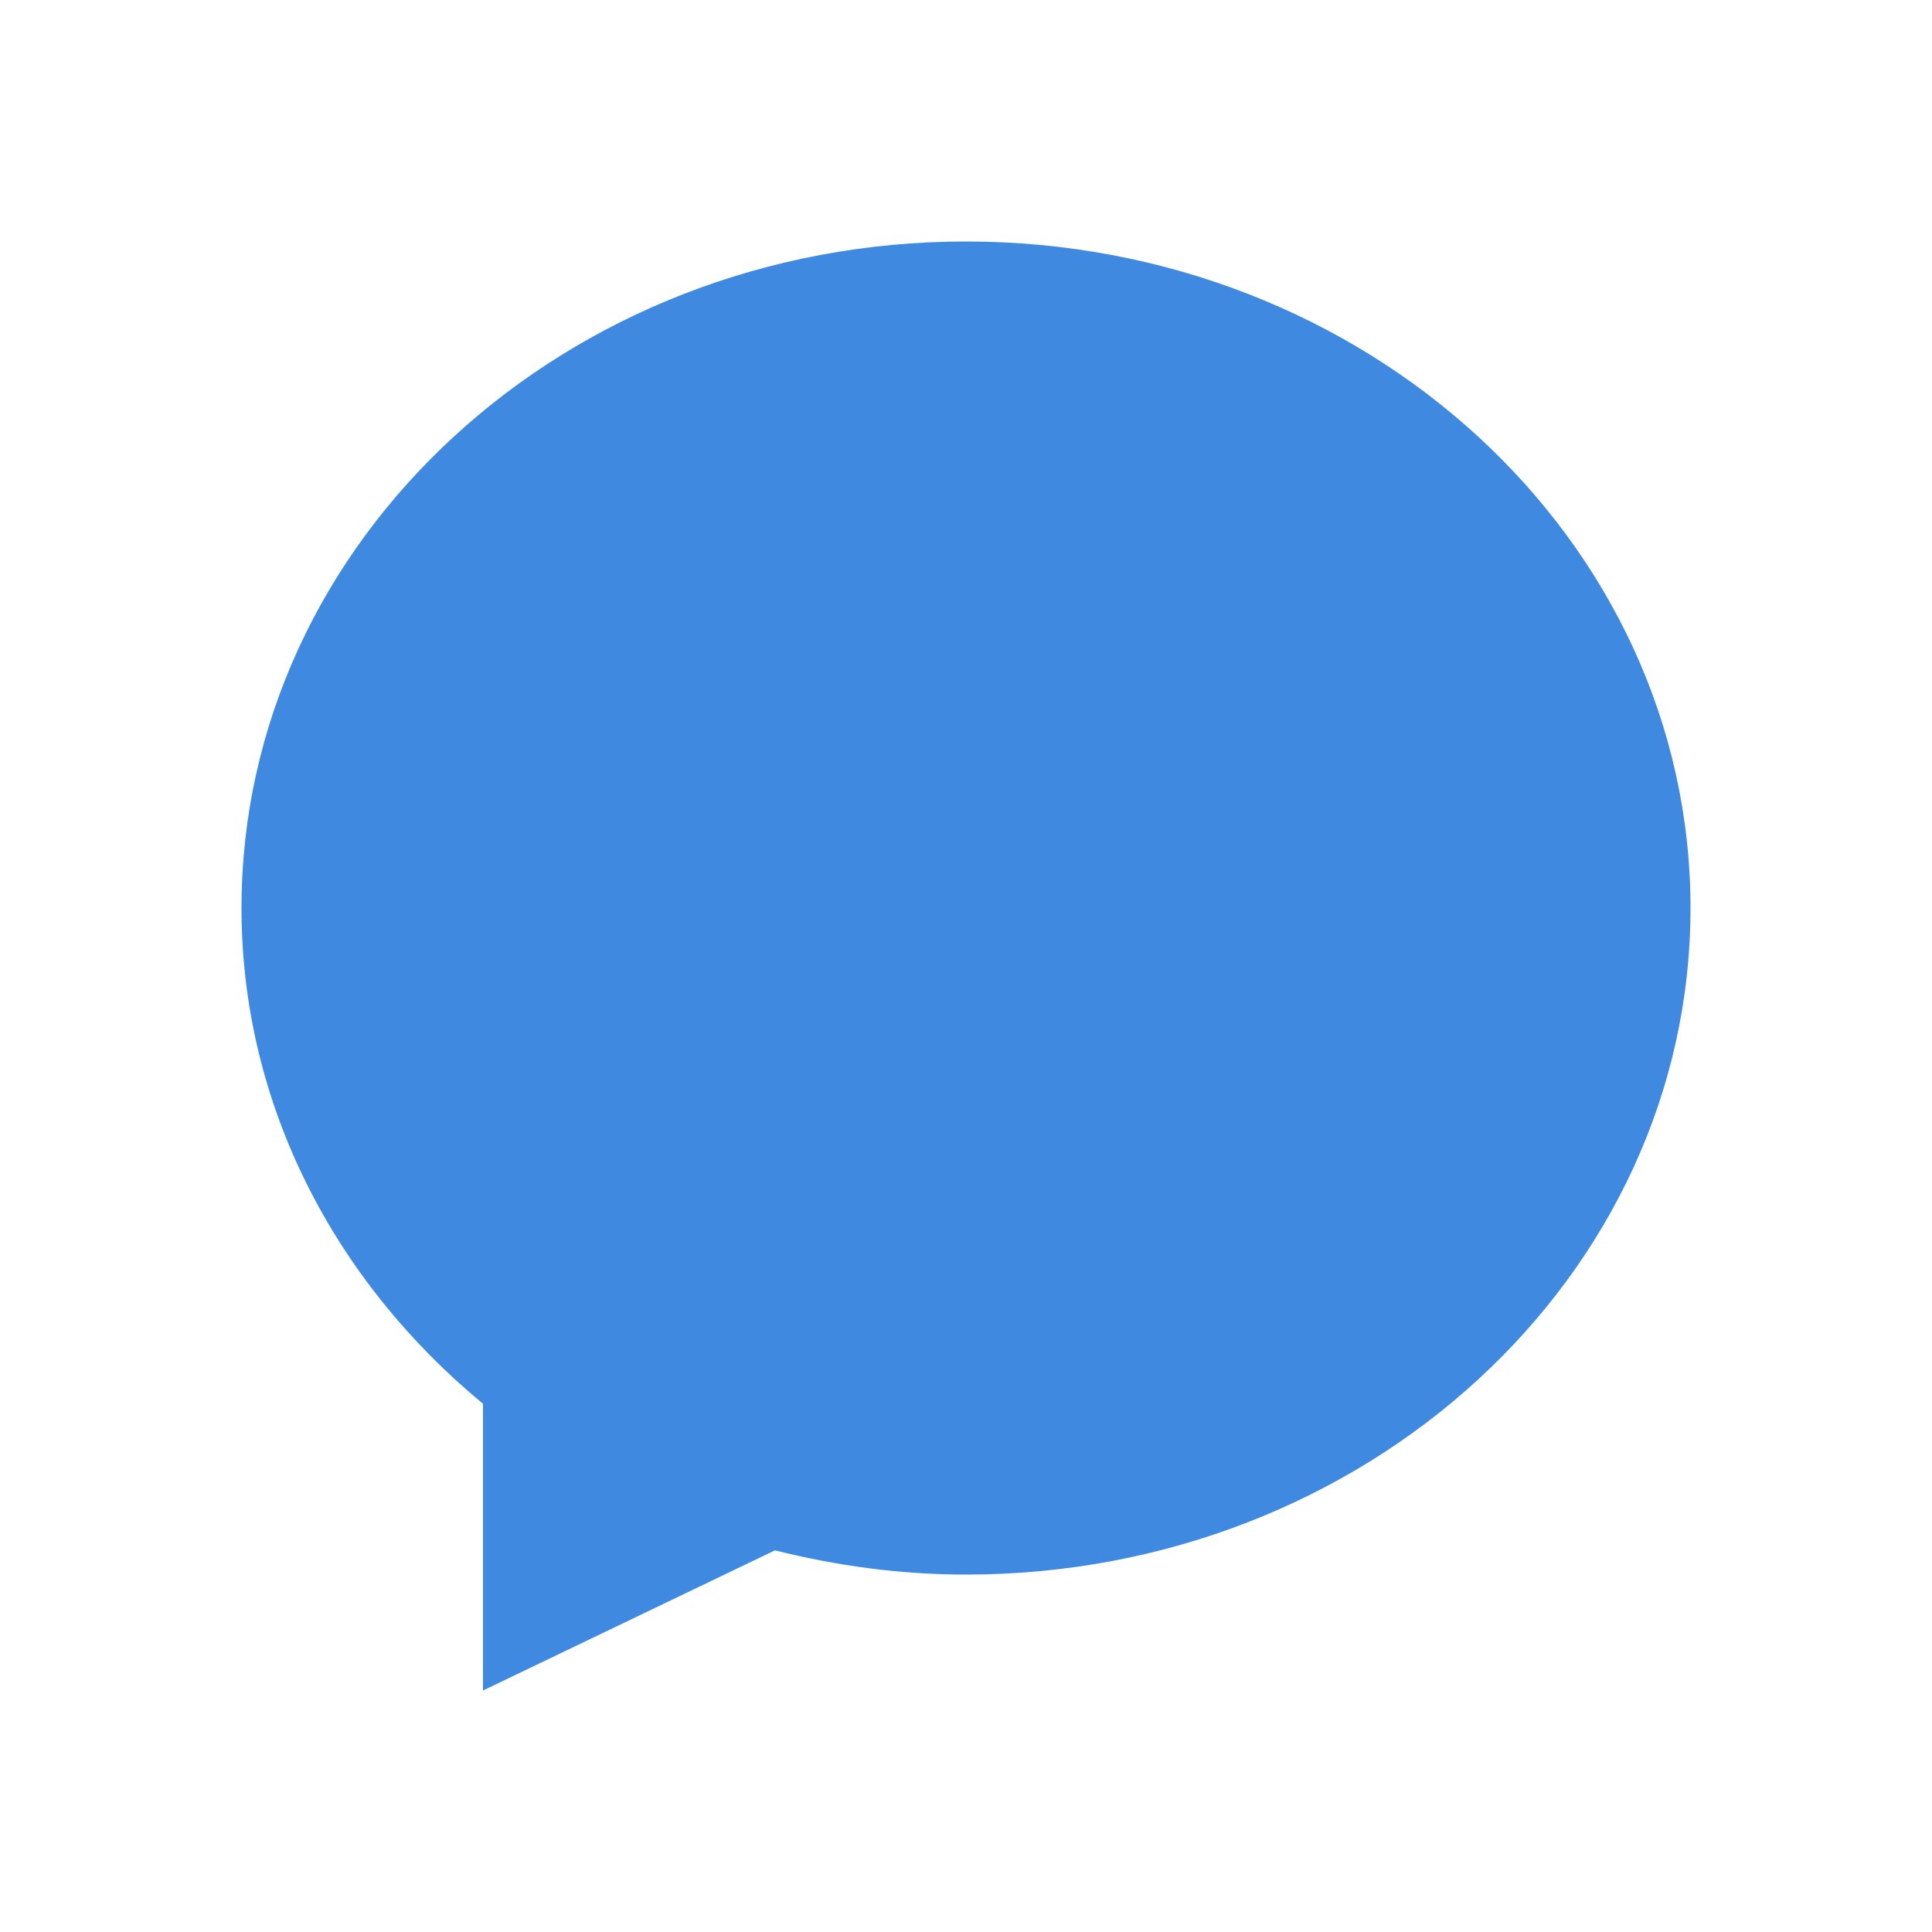
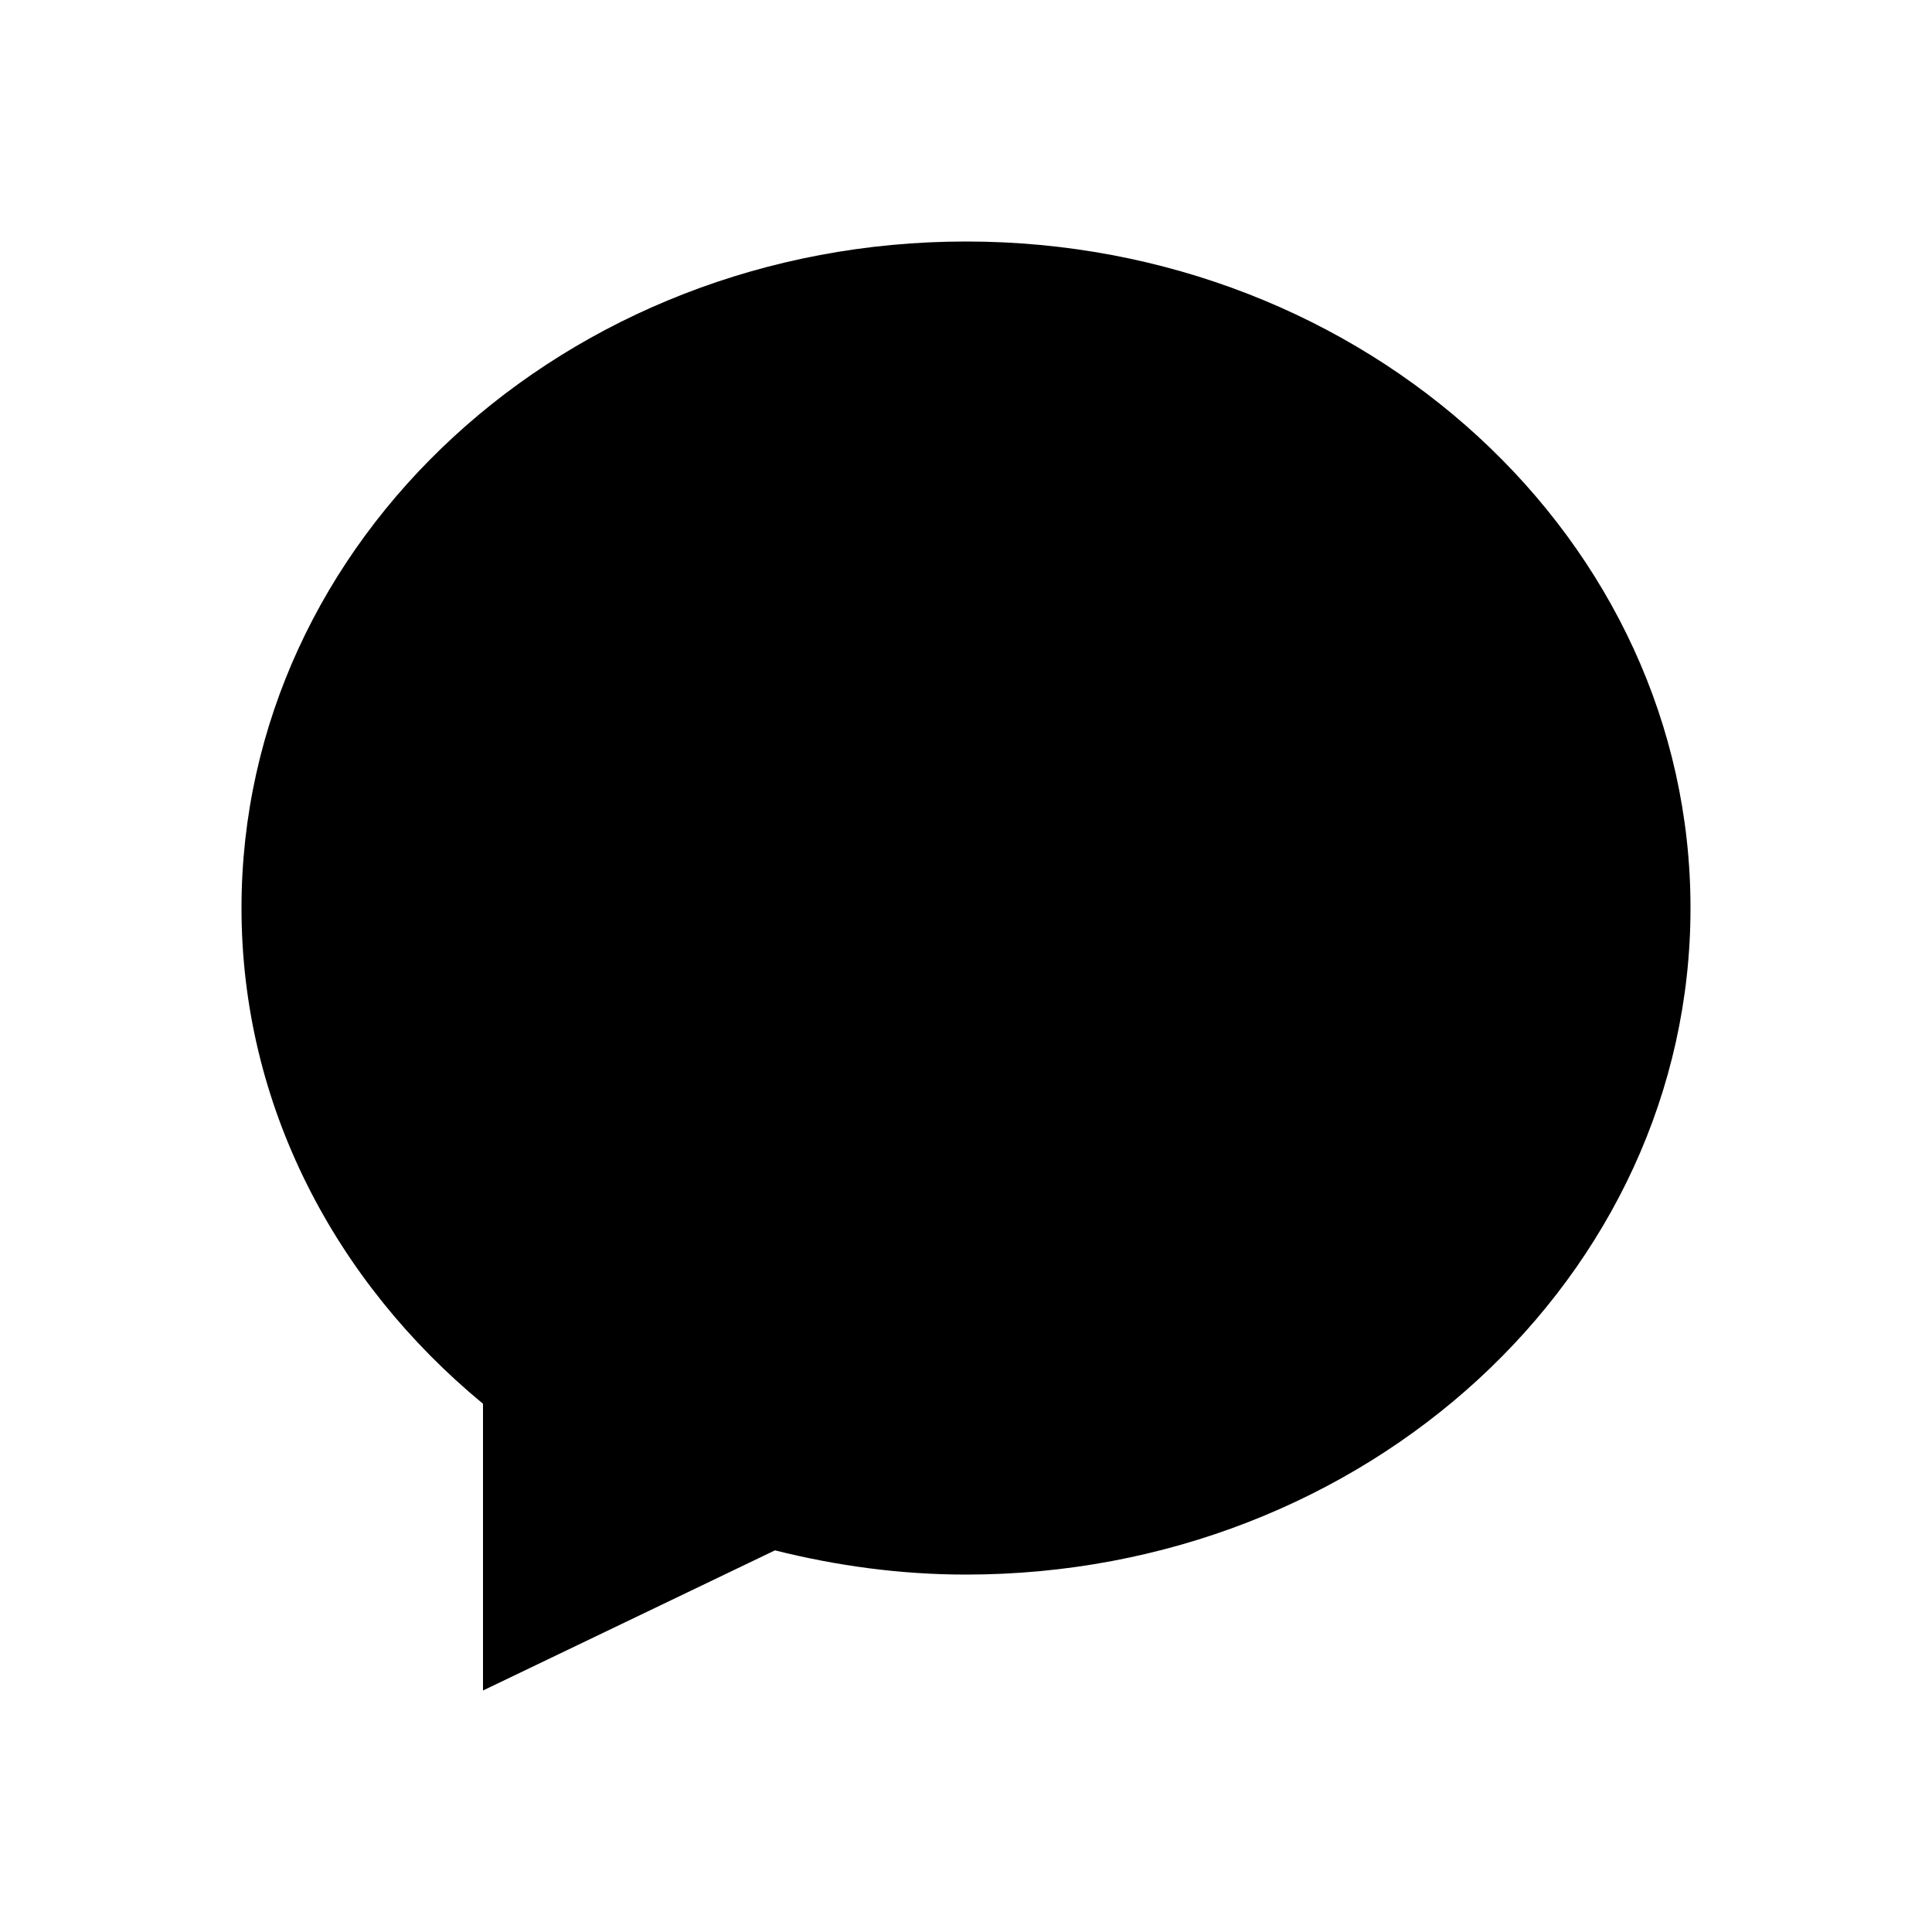
<svg xmlns="http://www.w3.org/2000/svg" width="24px" height="24px" viewBox="0 0 24 24" version="1.1">
  <g id="Icons/ic-chat" stroke="none" stroke-width="1" fill="none" fill-rule="evenodd">
    <g>
      <rect id="Rectangle" x="0" y="0" width="24" height="24" />
-       <g id="icons8-facebook_messenger" transform="translate(3, 3)" fill="#3F8AE0">
+       <g id="icons8-facebook_messenger" transform="translate(3, 3)" fill="currentColor">
        <path d="M9,0 C4.03,0 0,3.707 0,8.28 C0,10.729 1.163,12.922 3,14.438 L3,18 L6.627,16.259 C7.384,16.449 8.177,16.56 9,16.56 C13.97,16.56 18,12.853 18,8.28 C18,3.707 13.97,0 9,0 Z" id="Shape" />
      </g>
    </g>
  </g>
</svg>
